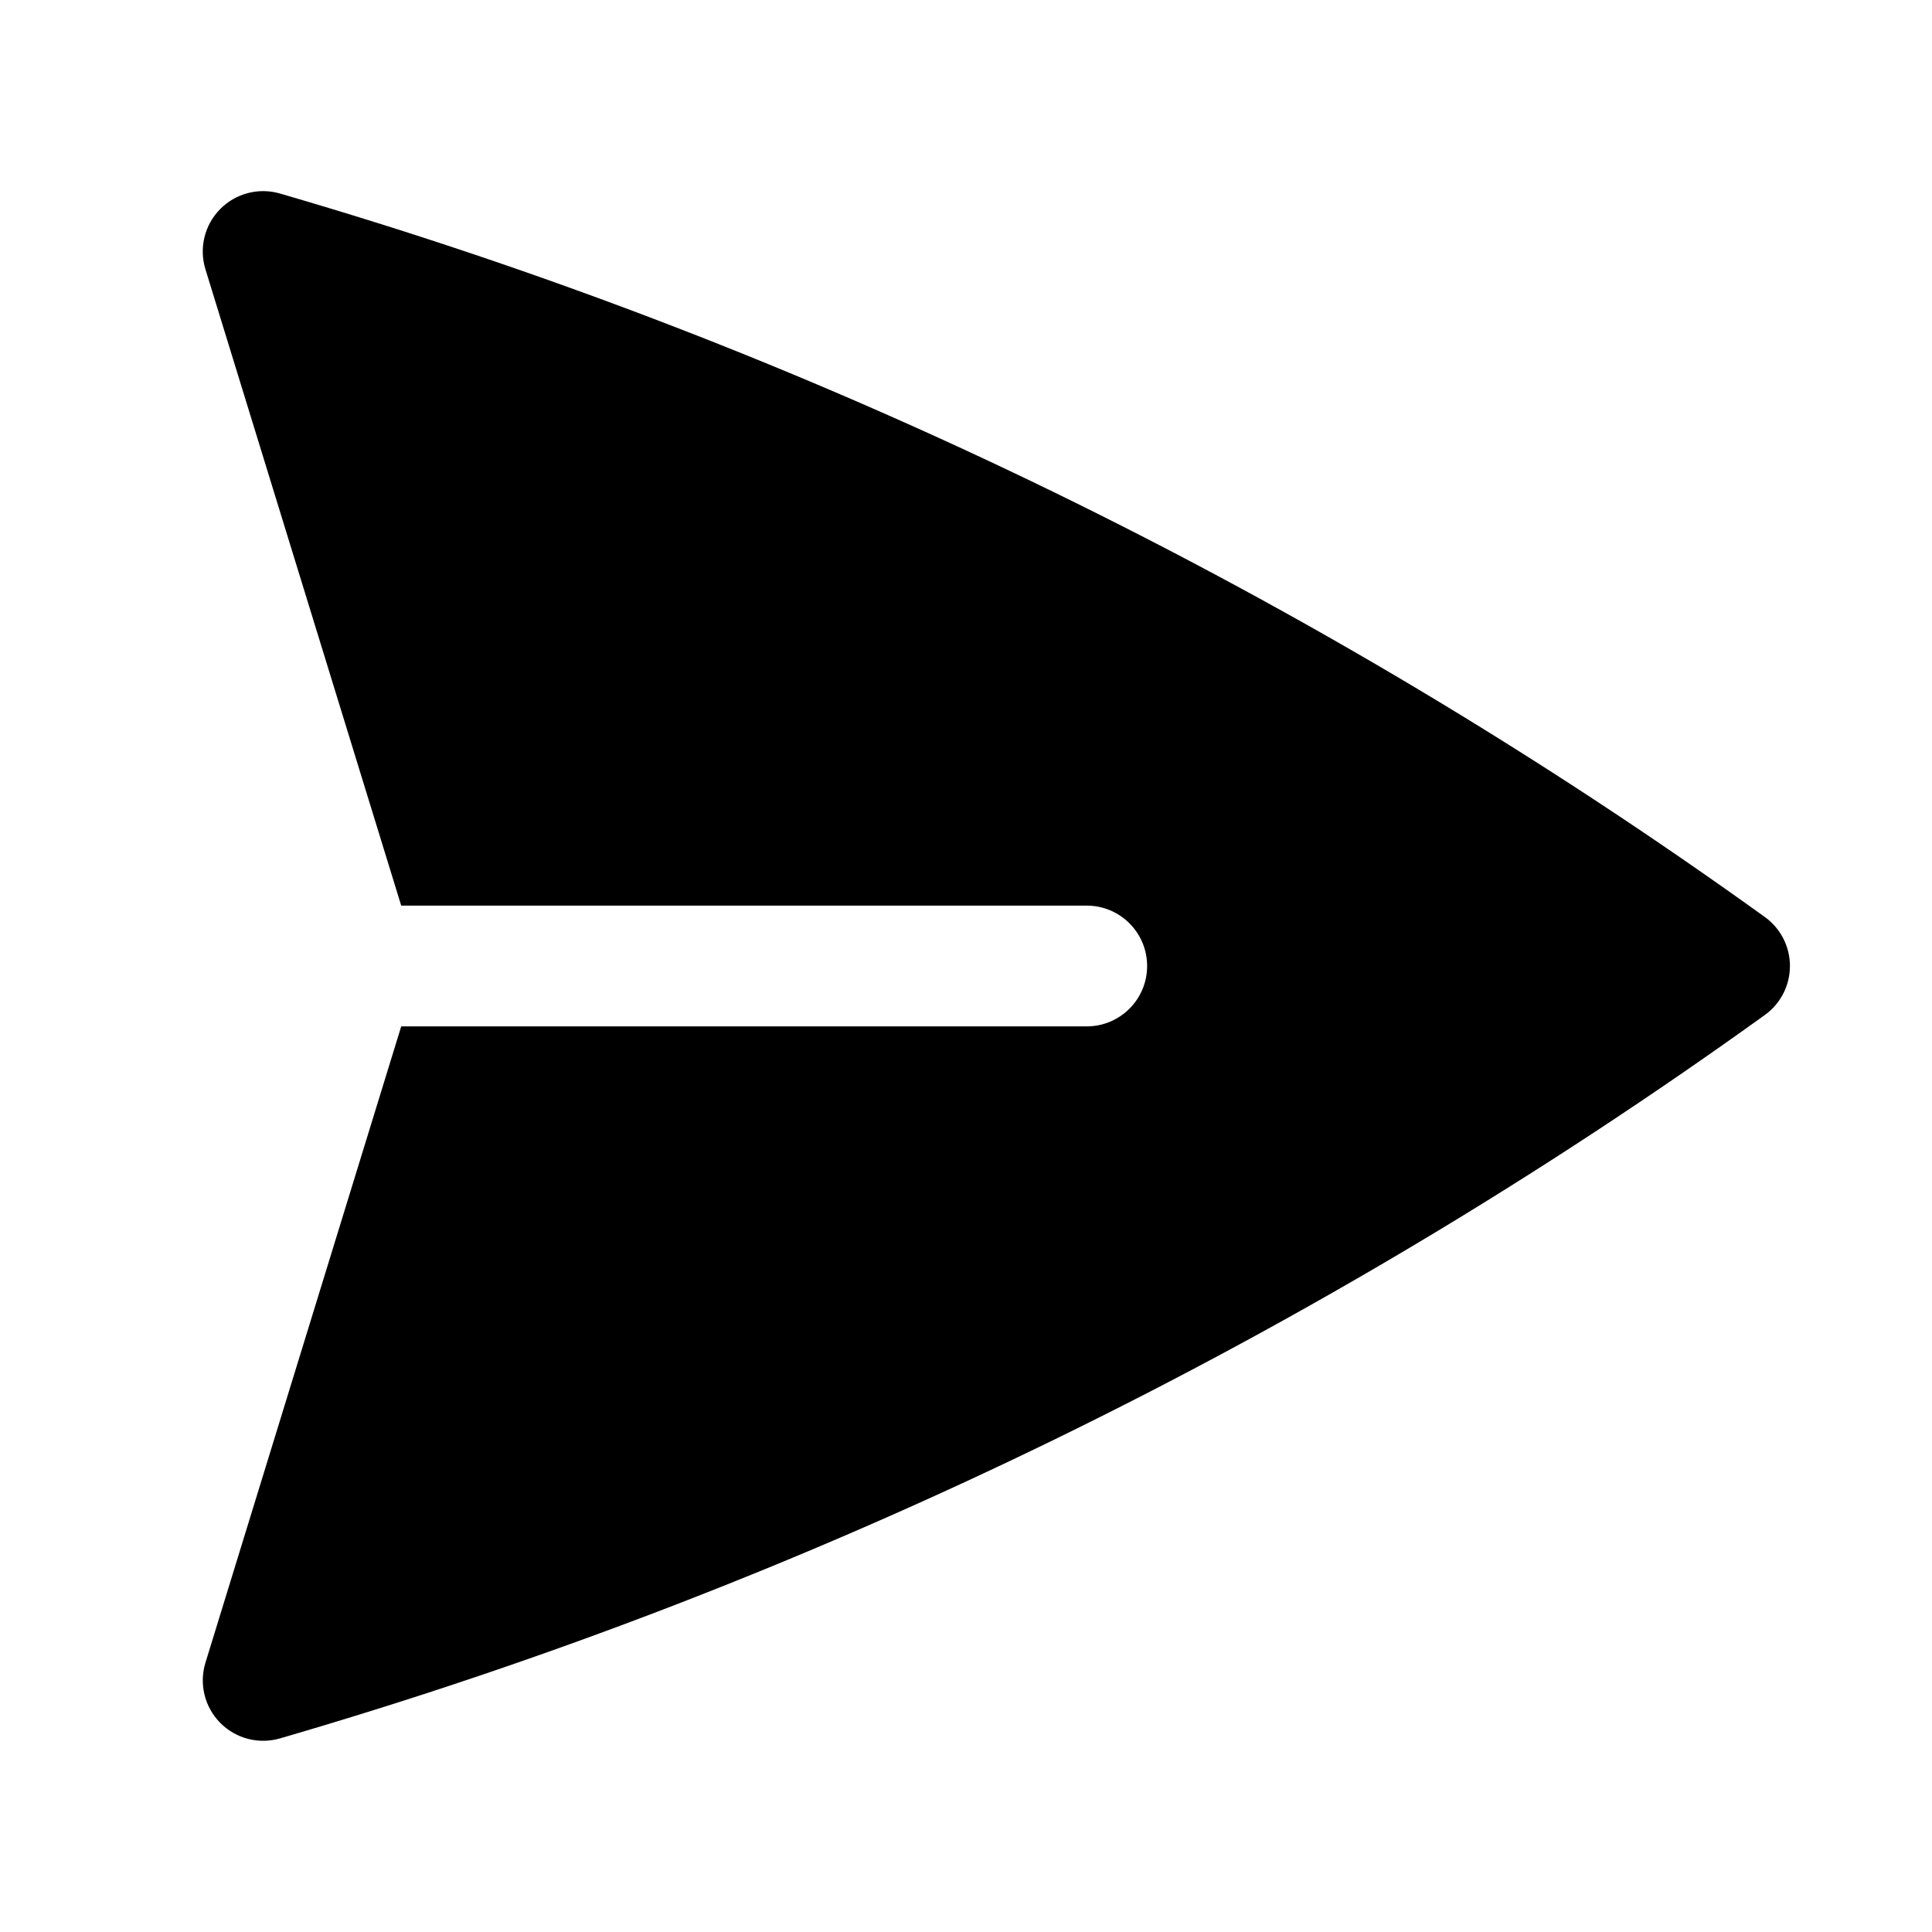
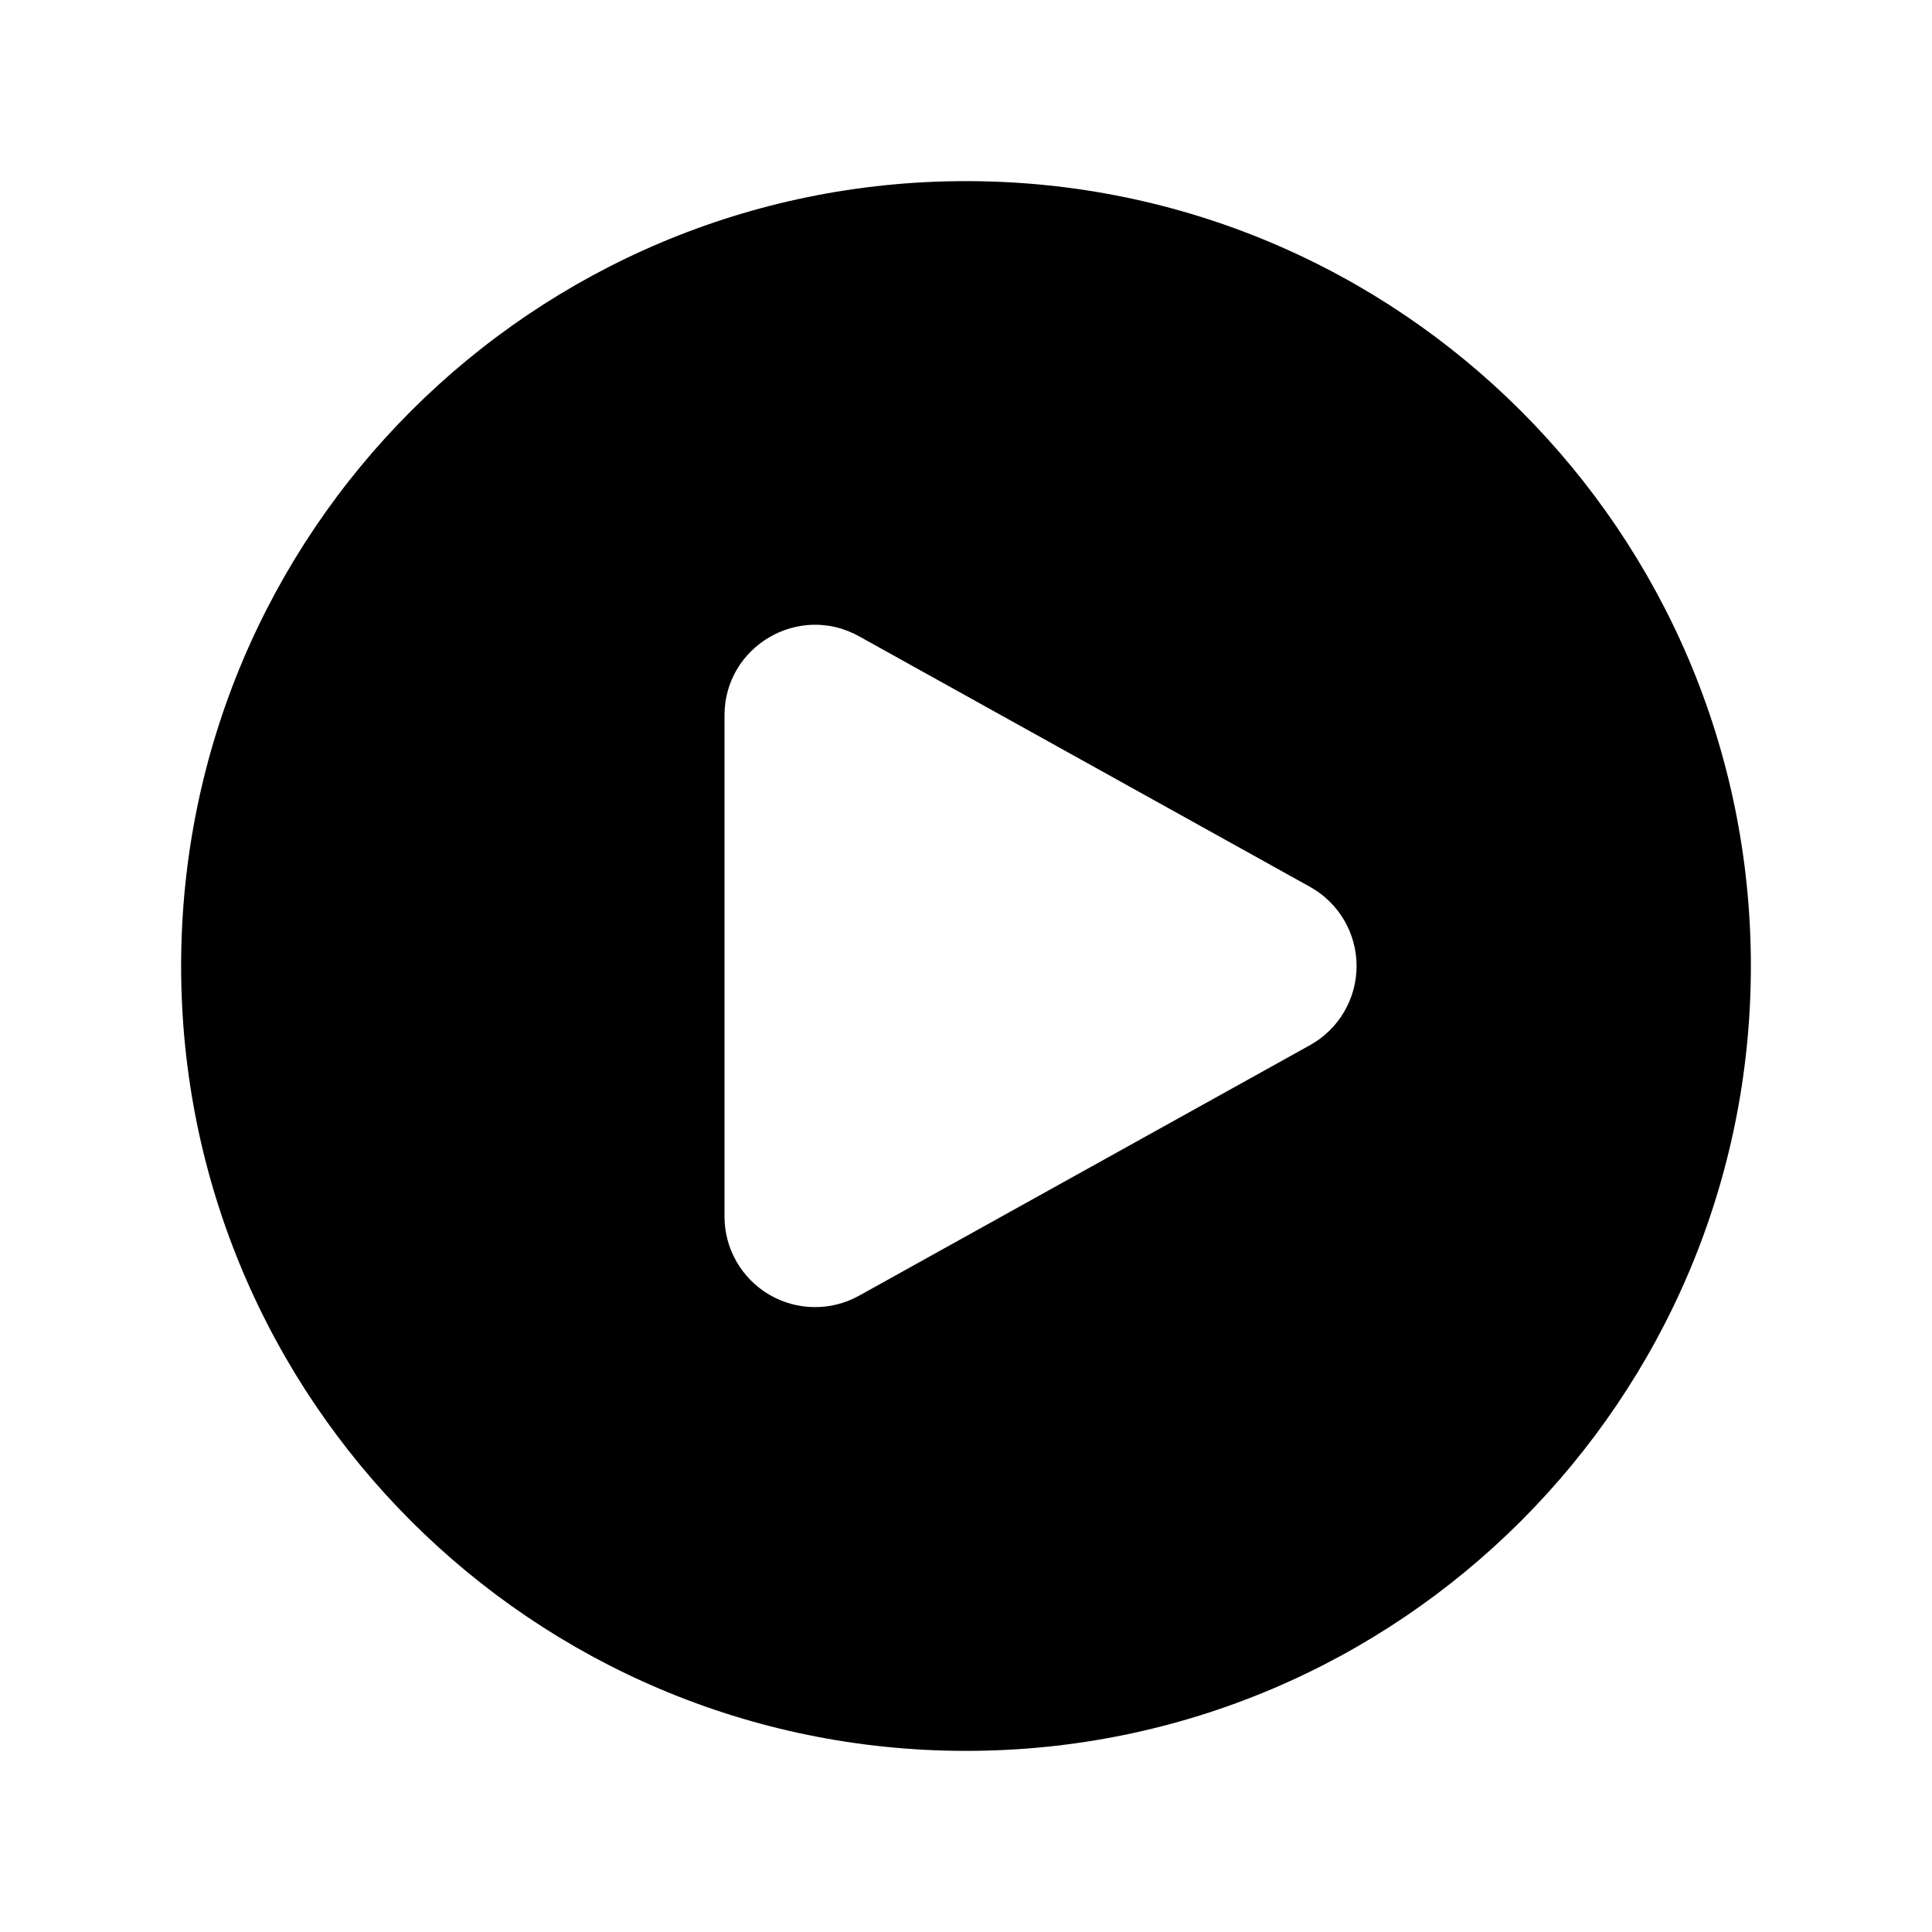
<svg xmlns="http://www.w3.org/2000/svg" viewBox="0 0 24 24" fill="currentColor">
-   <path d="M3.478 2.404a.75.75 0 0 0-.926.941l2.432 7.905H13.5a.75.75 0 0 1 0 1.5H4.984l-2.432 7.905a.75.75 0 0 0 .926.94 60.519 60.519 0 0 0 18.445-8.986.75.75 0 0 0 0-1.218A60.517 60.517 0 0 0 3.478 2.404Z" />
+   <path d="M2.25 12c0-5.385 4.365-9.75 9.75-9.75s9.75 4.365 9.75 9.75-4.365 9.75-9.75 9.75S2.25 17.385 2.25 12Zm14.024-.983a1.125 1.125 0 0 1 0 1.966l-5.603 3.113A1.125 1.125 0 0 1 9 15.113V8.887c0-.857.921-1.4 1.671-.983l5.603 3.113Z" fill-rule="evenodd" />
</svg>
